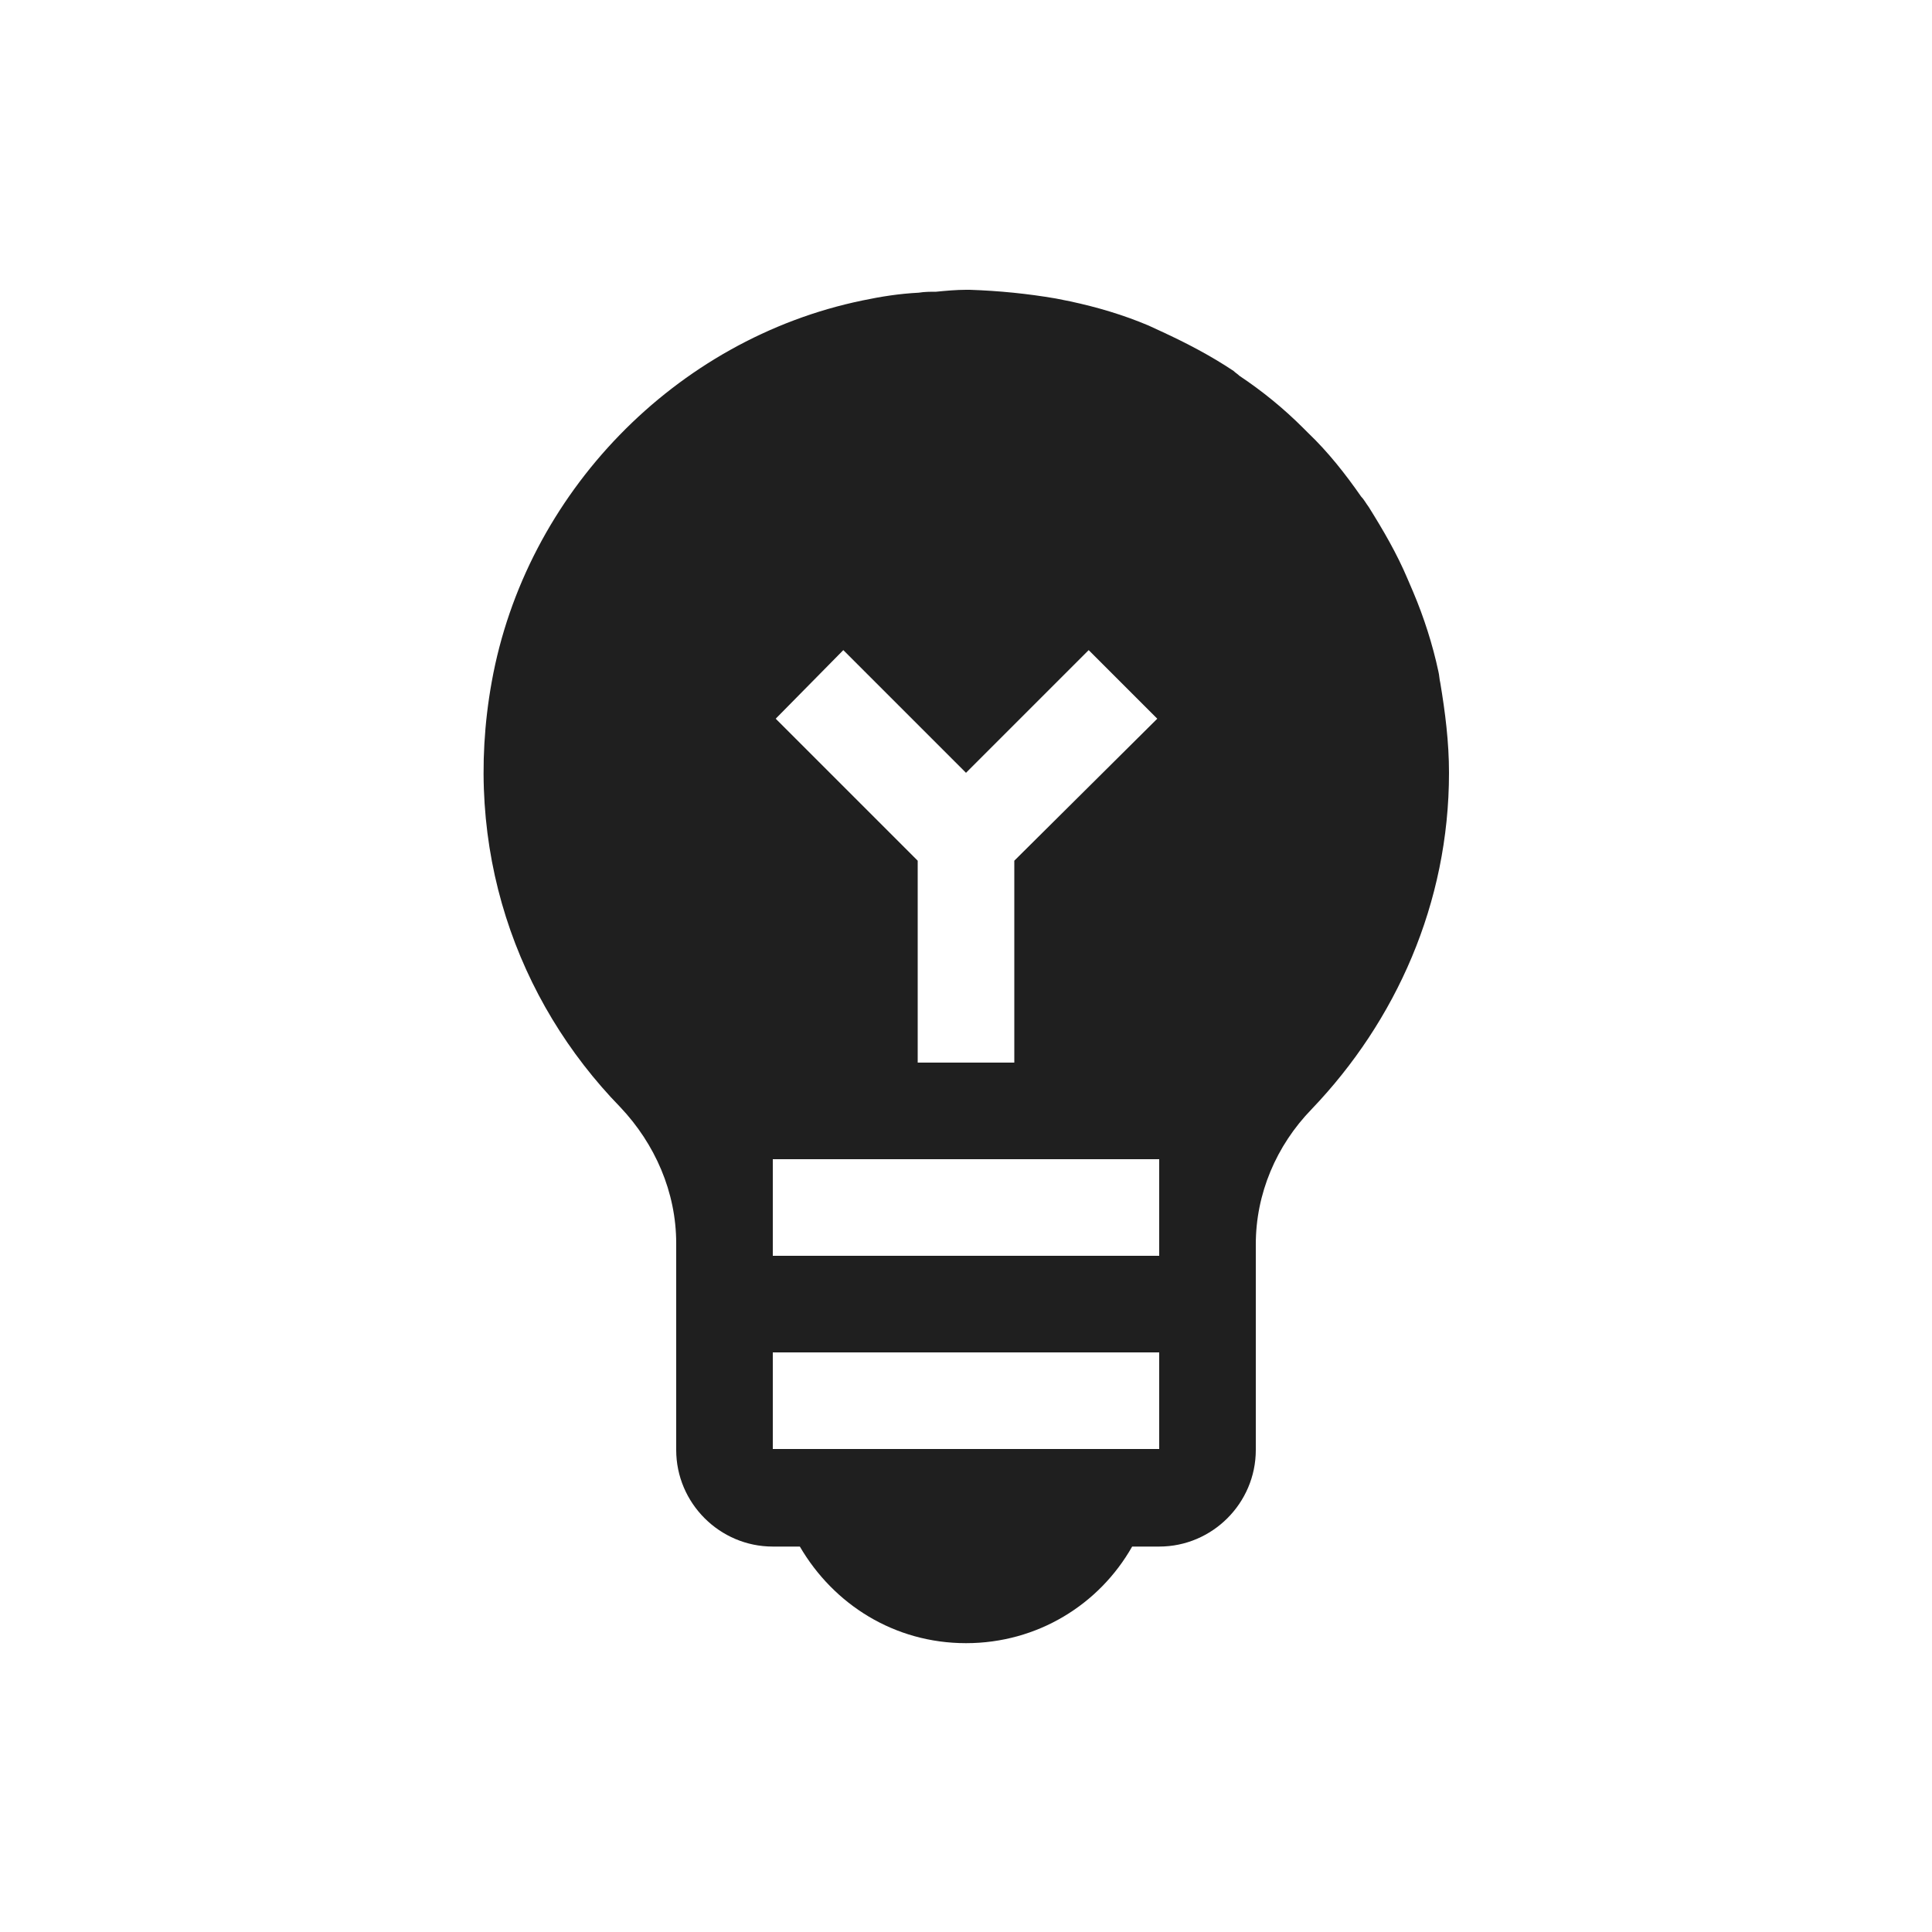
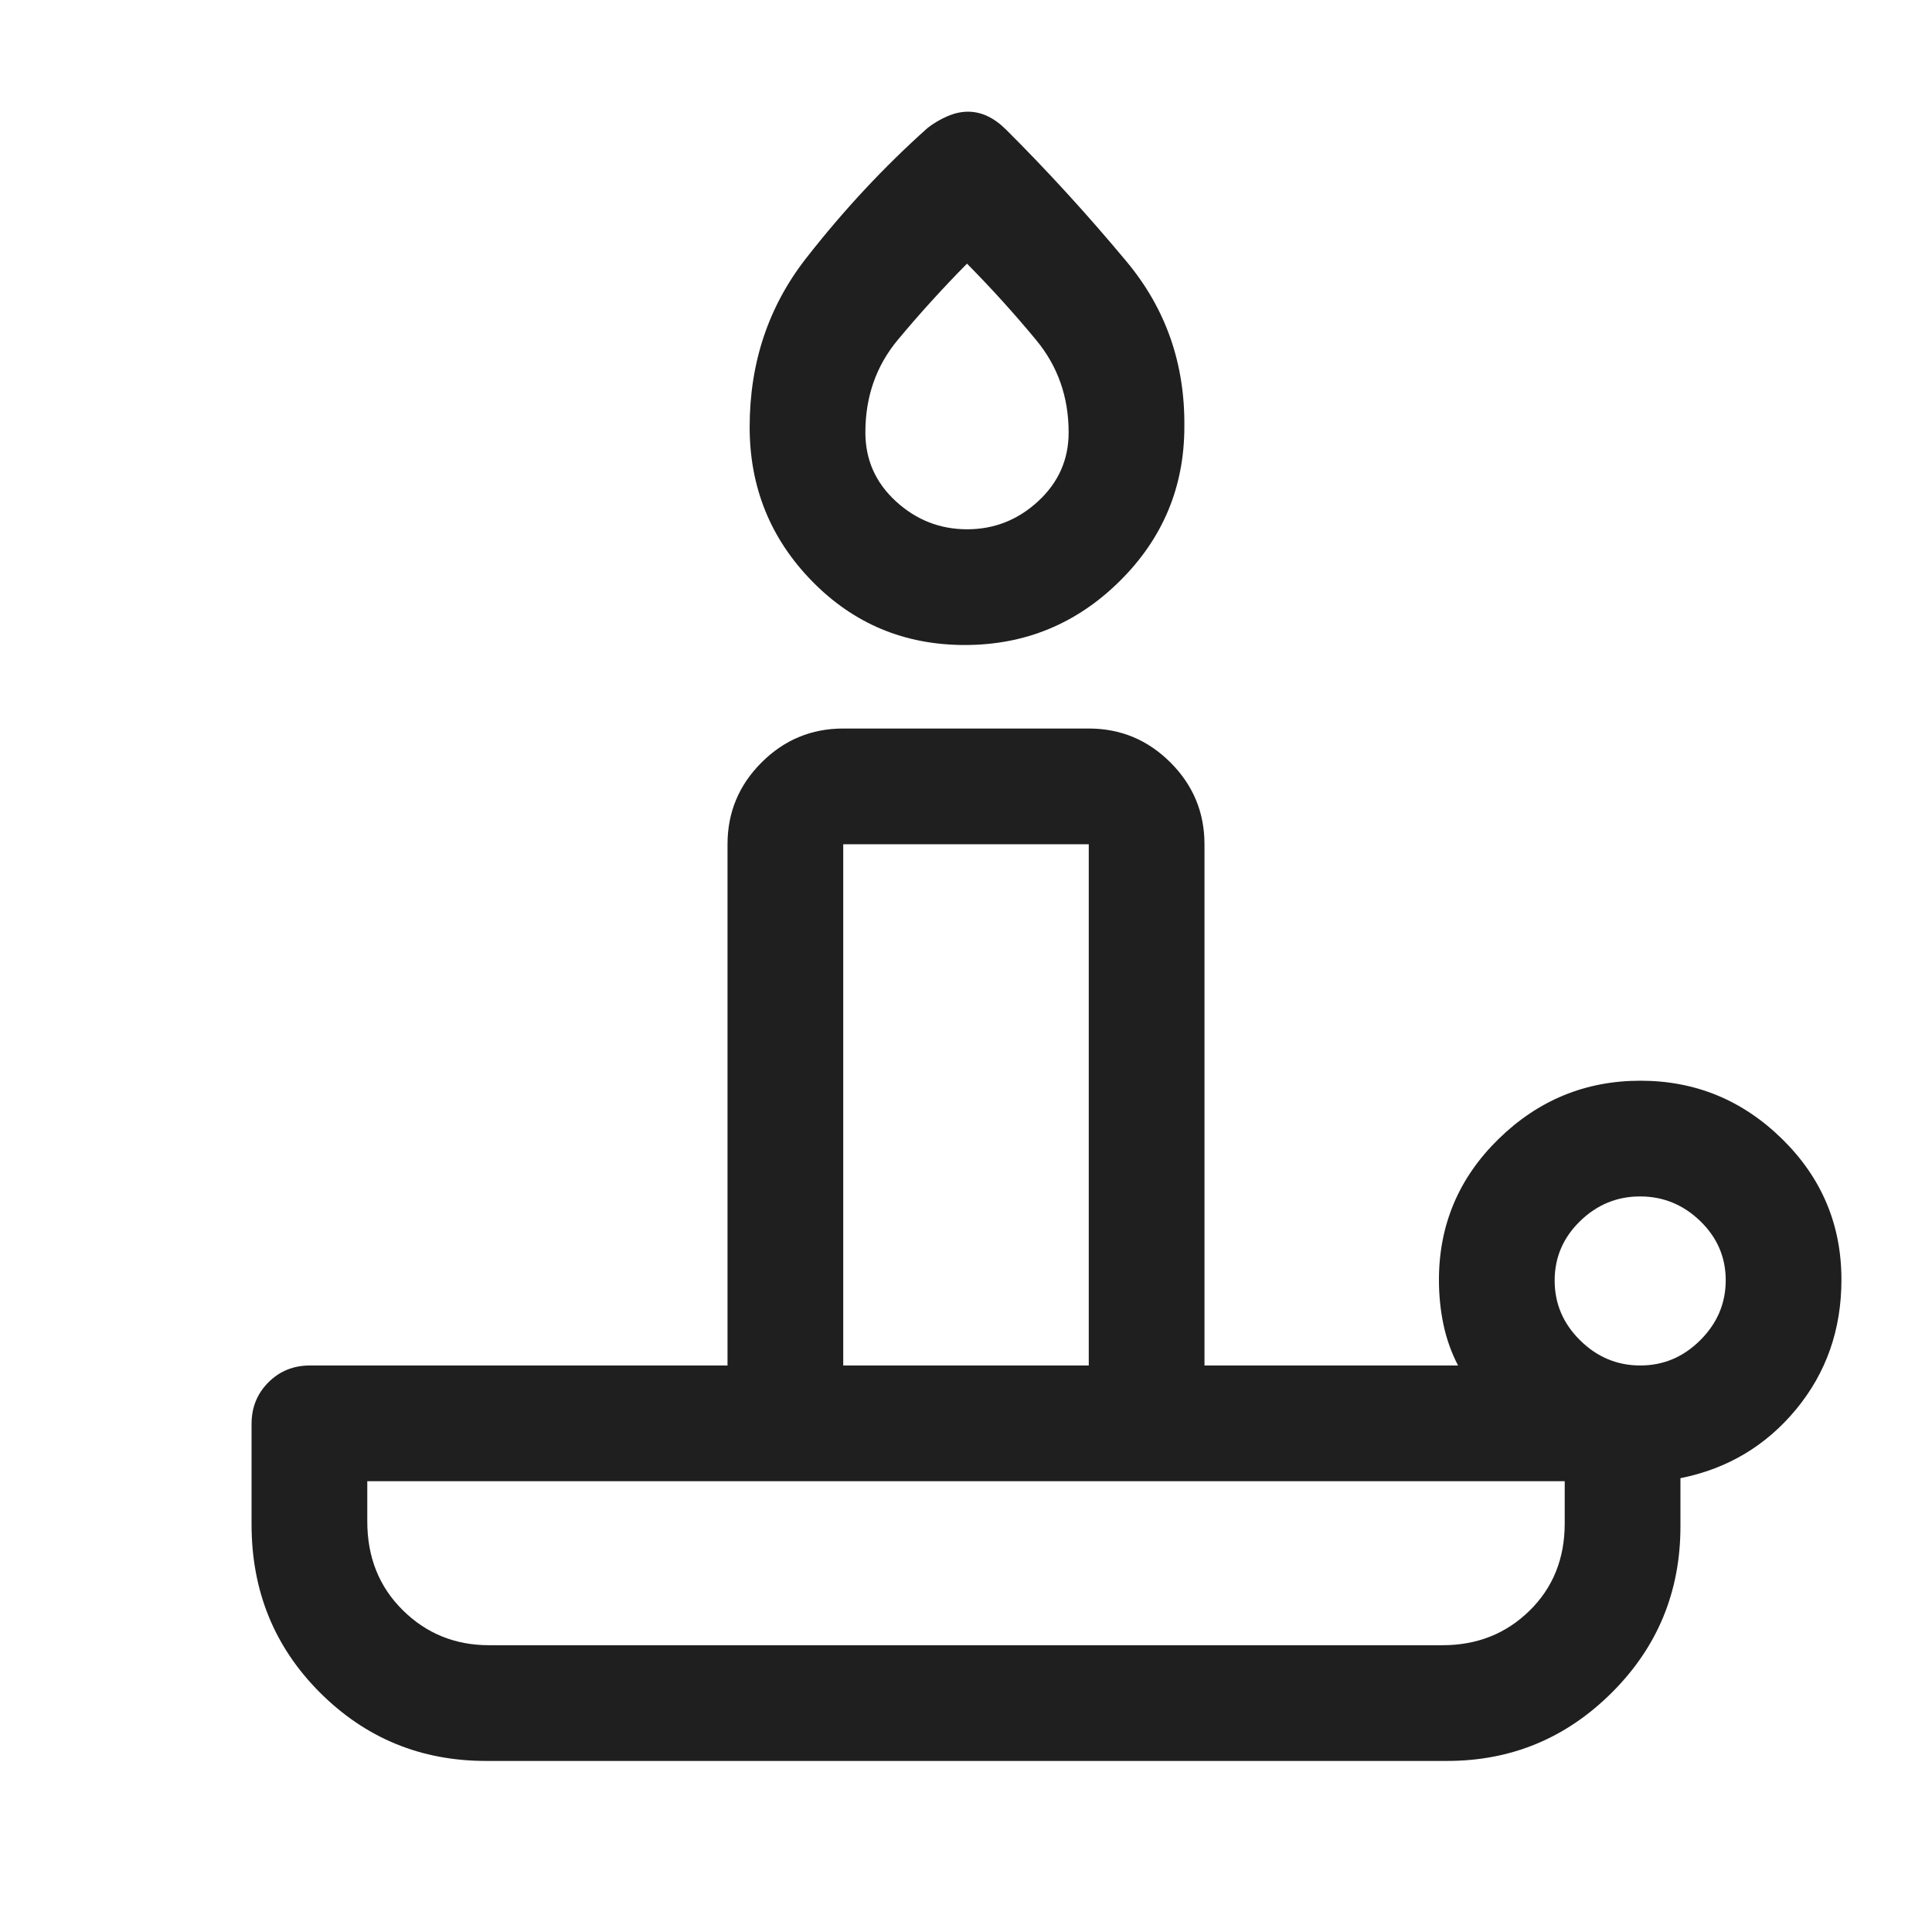
- <svg xmlns="http://www.w3.org/2000/svg" enable-background="new 0 0 20 20" height="48px" viewBox="0 0 20 20" width="48px" fill="#1f1f1f">
-   <g>
-     <rect fill="none" height="20" width="20" />
-   </g>
-   <g>
-     <g />
-     <path d="M14.91,7.07c-0.01-0.04-0.01-0.08-0.02-0.12c-0.06-0.28-0.15-0.56-0.26-0.82c-0.02-0.05-0.04-0.09-0.06-0.14 c-0.11-0.26-0.25-0.5-0.4-0.74c-0.03-0.04-0.05-0.08-0.08-0.11c-0.16-0.23-0.34-0.46-0.55-0.66c-0.02-0.02-0.03-0.03-0.05-0.05 c-0.2-0.2-0.42-0.38-0.66-0.54c-0.02-0.02-0.04-0.03-0.06-0.05c-0.24-0.16-0.49-0.29-0.75-0.41c-0.04-0.02-0.09-0.04-0.13-0.06 c-0.26-0.11-0.53-0.19-0.81-0.25c-0.05-0.01-0.1-0.02-0.15-0.03C10.64,3.04,10.34,3.01,10.04,3C10.03,3,10.01,3,10,3 C9.9,3,9.79,3.01,9.69,3.02c-0.06,0-0.12,0-0.18,0.01C9.31,3.04,9.12,3.07,8.93,3.11c-1.94,0.4-3.49,2-3.84,3.95 c-0.31,1.72,0.26,3.3,1.33,4.4C6.78,11.84,7,12.34,7,12.87c0,0.77,0,1.6,0,2.14c0,0.55,0.45,1,1,1h0.28l0,0c0.35,0.6,0.98,1,1.72,1 s1.38-0.4,1.72-1l0,0H12c0.55,0,1-0.45,1-1v-2.13c0-0.52,0.21-1.02,0.58-1.4C14.45,10.57,15,9.35,15,8 C15,7.68,14.96,7.37,14.91,7.07z M8.73,6.73L10,8l1.27-1.27l0.71,0.71L10.5,8.91V11h-1V8.91L8.03,7.44L8.73,6.73z M12,15l-2,0l0,0 l0,0l-2,0l0-1h4V15z M12,13H8h0l0-1h4V13z" />
-   </g>
+ <svg xmlns="http://www.w3.org/2000/svg" height="48px" viewBox="0 -960 960 960" width="48px" fill="#1f1f1f">
+   <path d="M243-142.5h473.79q25.71 0 43.21-17.14 17.5-17.15 17.5-43.36v-21h-595v20q0 26.64 17.61 44.07 17.6 17.43 42.89 17.43Zm236.41-497q-44.91 0-75.91-31.72-31-31.71-31-76.59 0-47.91 28-83.8T461-896.5q4.55-3.5 9.78-5.75Q476-904.5 481-904.5q5 0 9.75 2.25t9.25 6.75q30.57 30.43 59.79 65.47Q589-795 588.5-748q0 44.96-32.09 76.73-32.09 31.77-77 31.77ZM419-281.5h122v-259H419v259ZM480.55-697q20.23 0 35.34-13.97Q531-724.94 531-745.11q0-26.39-16.08-45.85-16.09-19.47-34.42-38.04-18.33 18.57-34.42 37.92Q430-771.74 430-745.15q0 20.34 15.15 34.24Q460.31-697 480.55-697Zm334.5 415.5q17.23 0 29.84-12.6t12.61-29.75q0-17.15-12.65-29.4-12.66-12.25-29.9-12.25-17.23 0-29.84 12.3-12.61 12.29-12.61 29.5 0 17.2 12.65 29.7 12.66 12.5 29.9 12.5ZM719-85H241.5q-48.54 0-82.52-33.98T125-202.5v-50q0-12.25 8.38-20.63 8.37-8.37 20.62-8.37h207.5v-259q0-23.72 16.89-40.61T419-598h122q23.72 0 40.61 16.89t16.89 40.61v259h126q-5-9.64-7.25-20.32T715-324q0-41.07 29.62-70.04Q774.23-423 815.12-423q40.88 0 70.38 28.93 29.5 28.92 29.5 69.94 0 37.14-22.5 64.39Q870-232.5 835-225.5v24q0 48.54-34.06 82.52T719-85Zm-239-57.5Zm-61-139h122-122Zm61.5-482Z" />
</svg>
